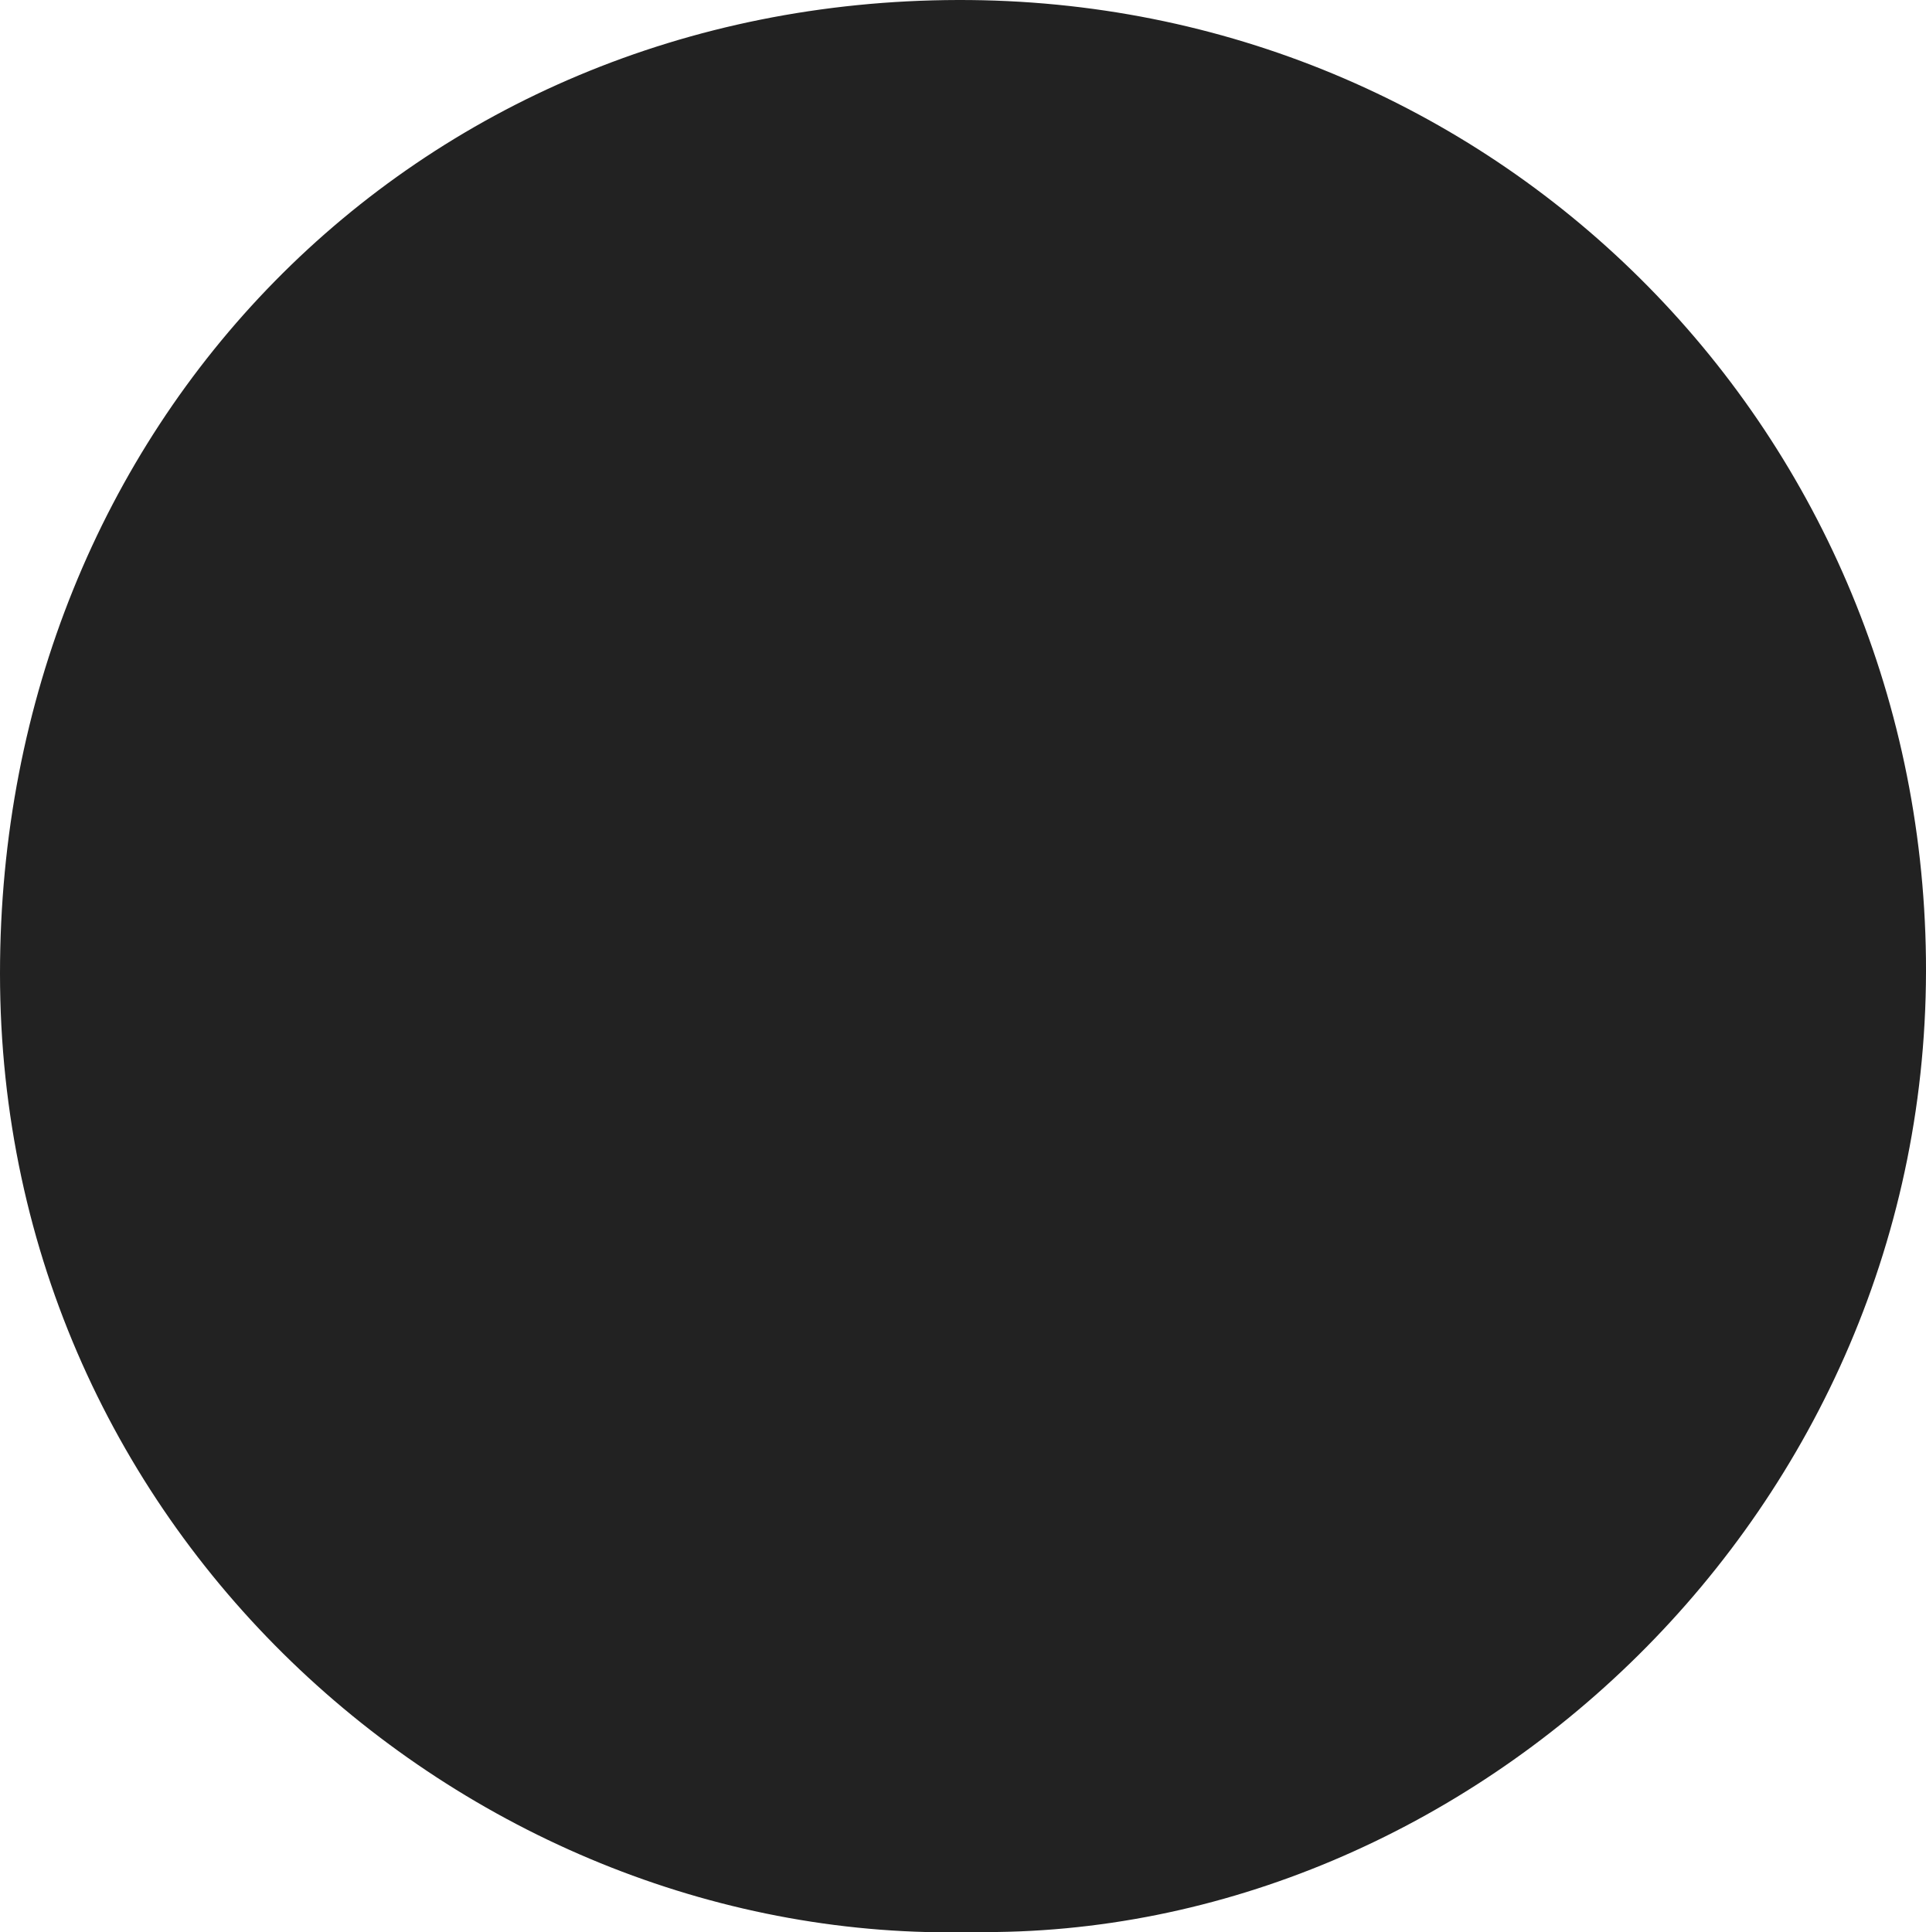
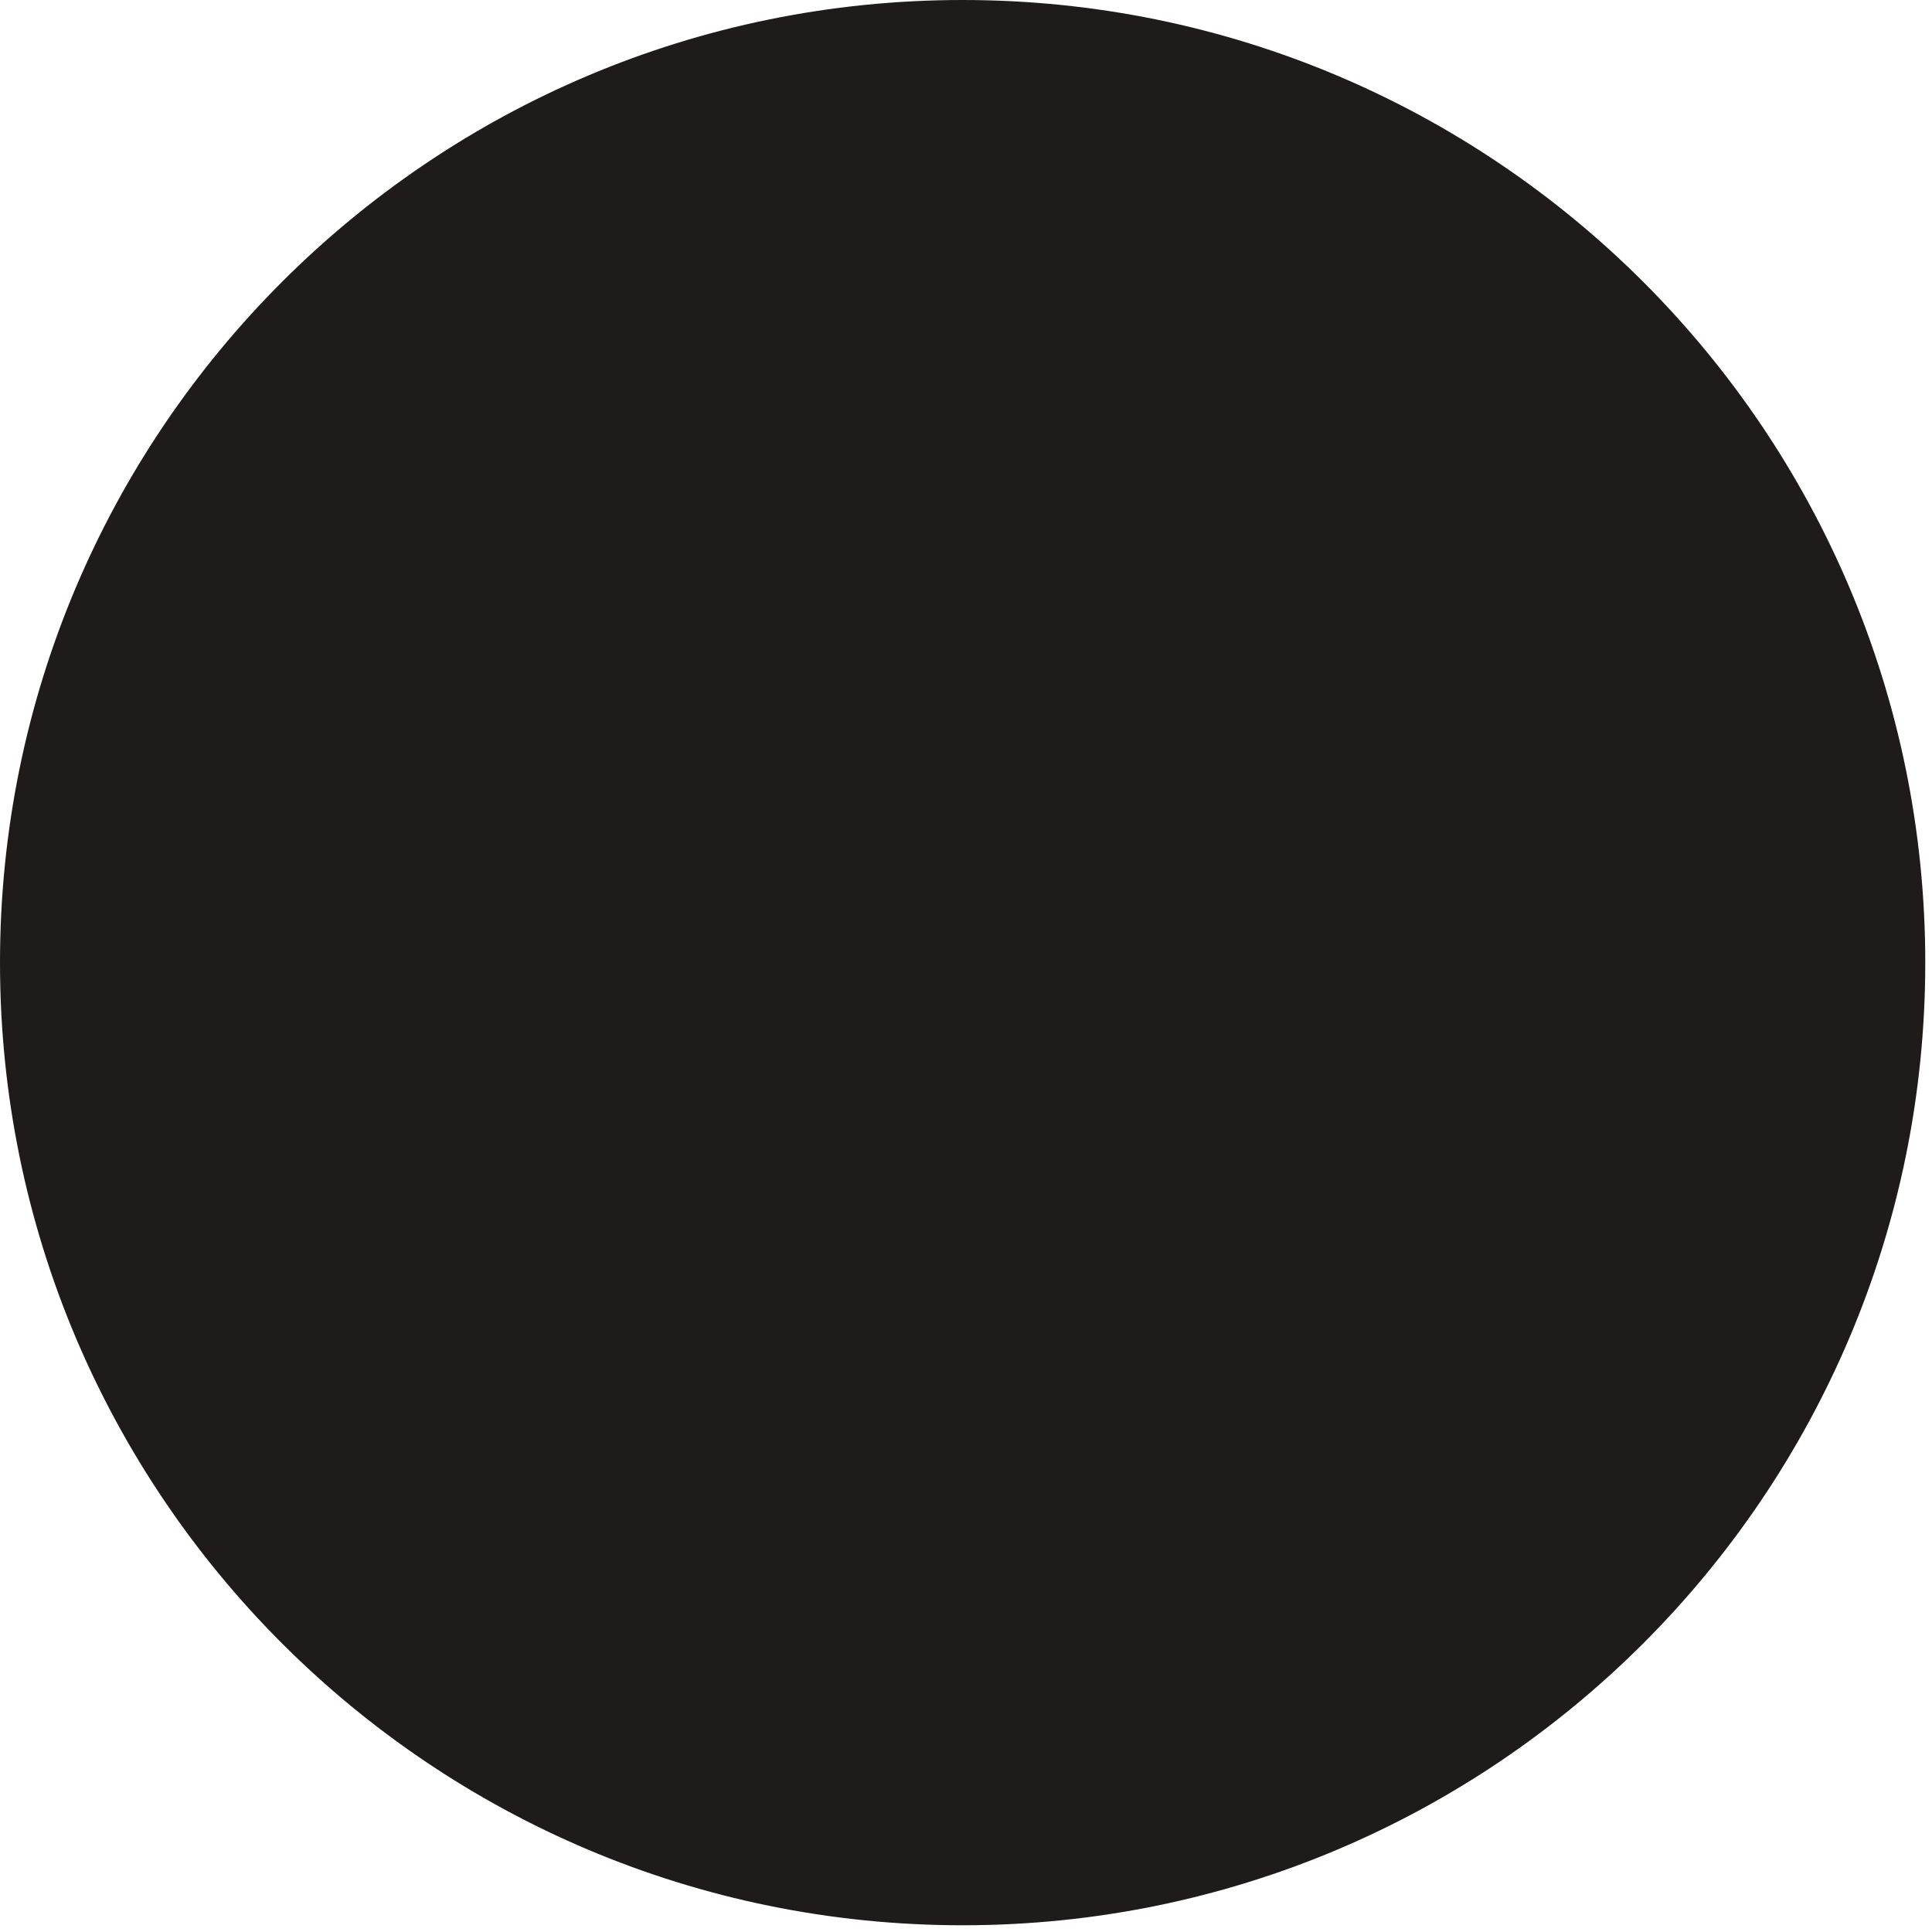
- <svg xmlns="http://www.w3.org/2000/svg" version="1.1" id="Layer_1" x="0px" y="0px" viewBox="0 0 309 310" style="enable-background:new 0 0 309 310;" xml:space="preserve">
-   <style type="text/css">
- 	.st0{fill:#222222;}
- </style>
-   <path class="st0" d="M156.2,310C76.2,312.2,0,246.8,0,156.2C0,68,66.4,0.2,153.7,0C239.4-0.2,308,68,309,153.8  C310,242.6,235.8,311.1,156.2,310z" />
+ <svg xmlns="http://www.w3.org/2000/svg" id="Layer_2" data-name="Layer 2" viewBox="0 0 28.7 28.7">
+   <defs>
+     <style>
+       .cls-1 {
+         fill: #1e1b1a;
+       }
+     </style>
+   </defs>
+   <g id="Layer_2-2" data-name="Layer 2">
+     <circle class="cls-1" cx="14.3" cy="14.3" r="14.3" />
+   </g>
</svg>
